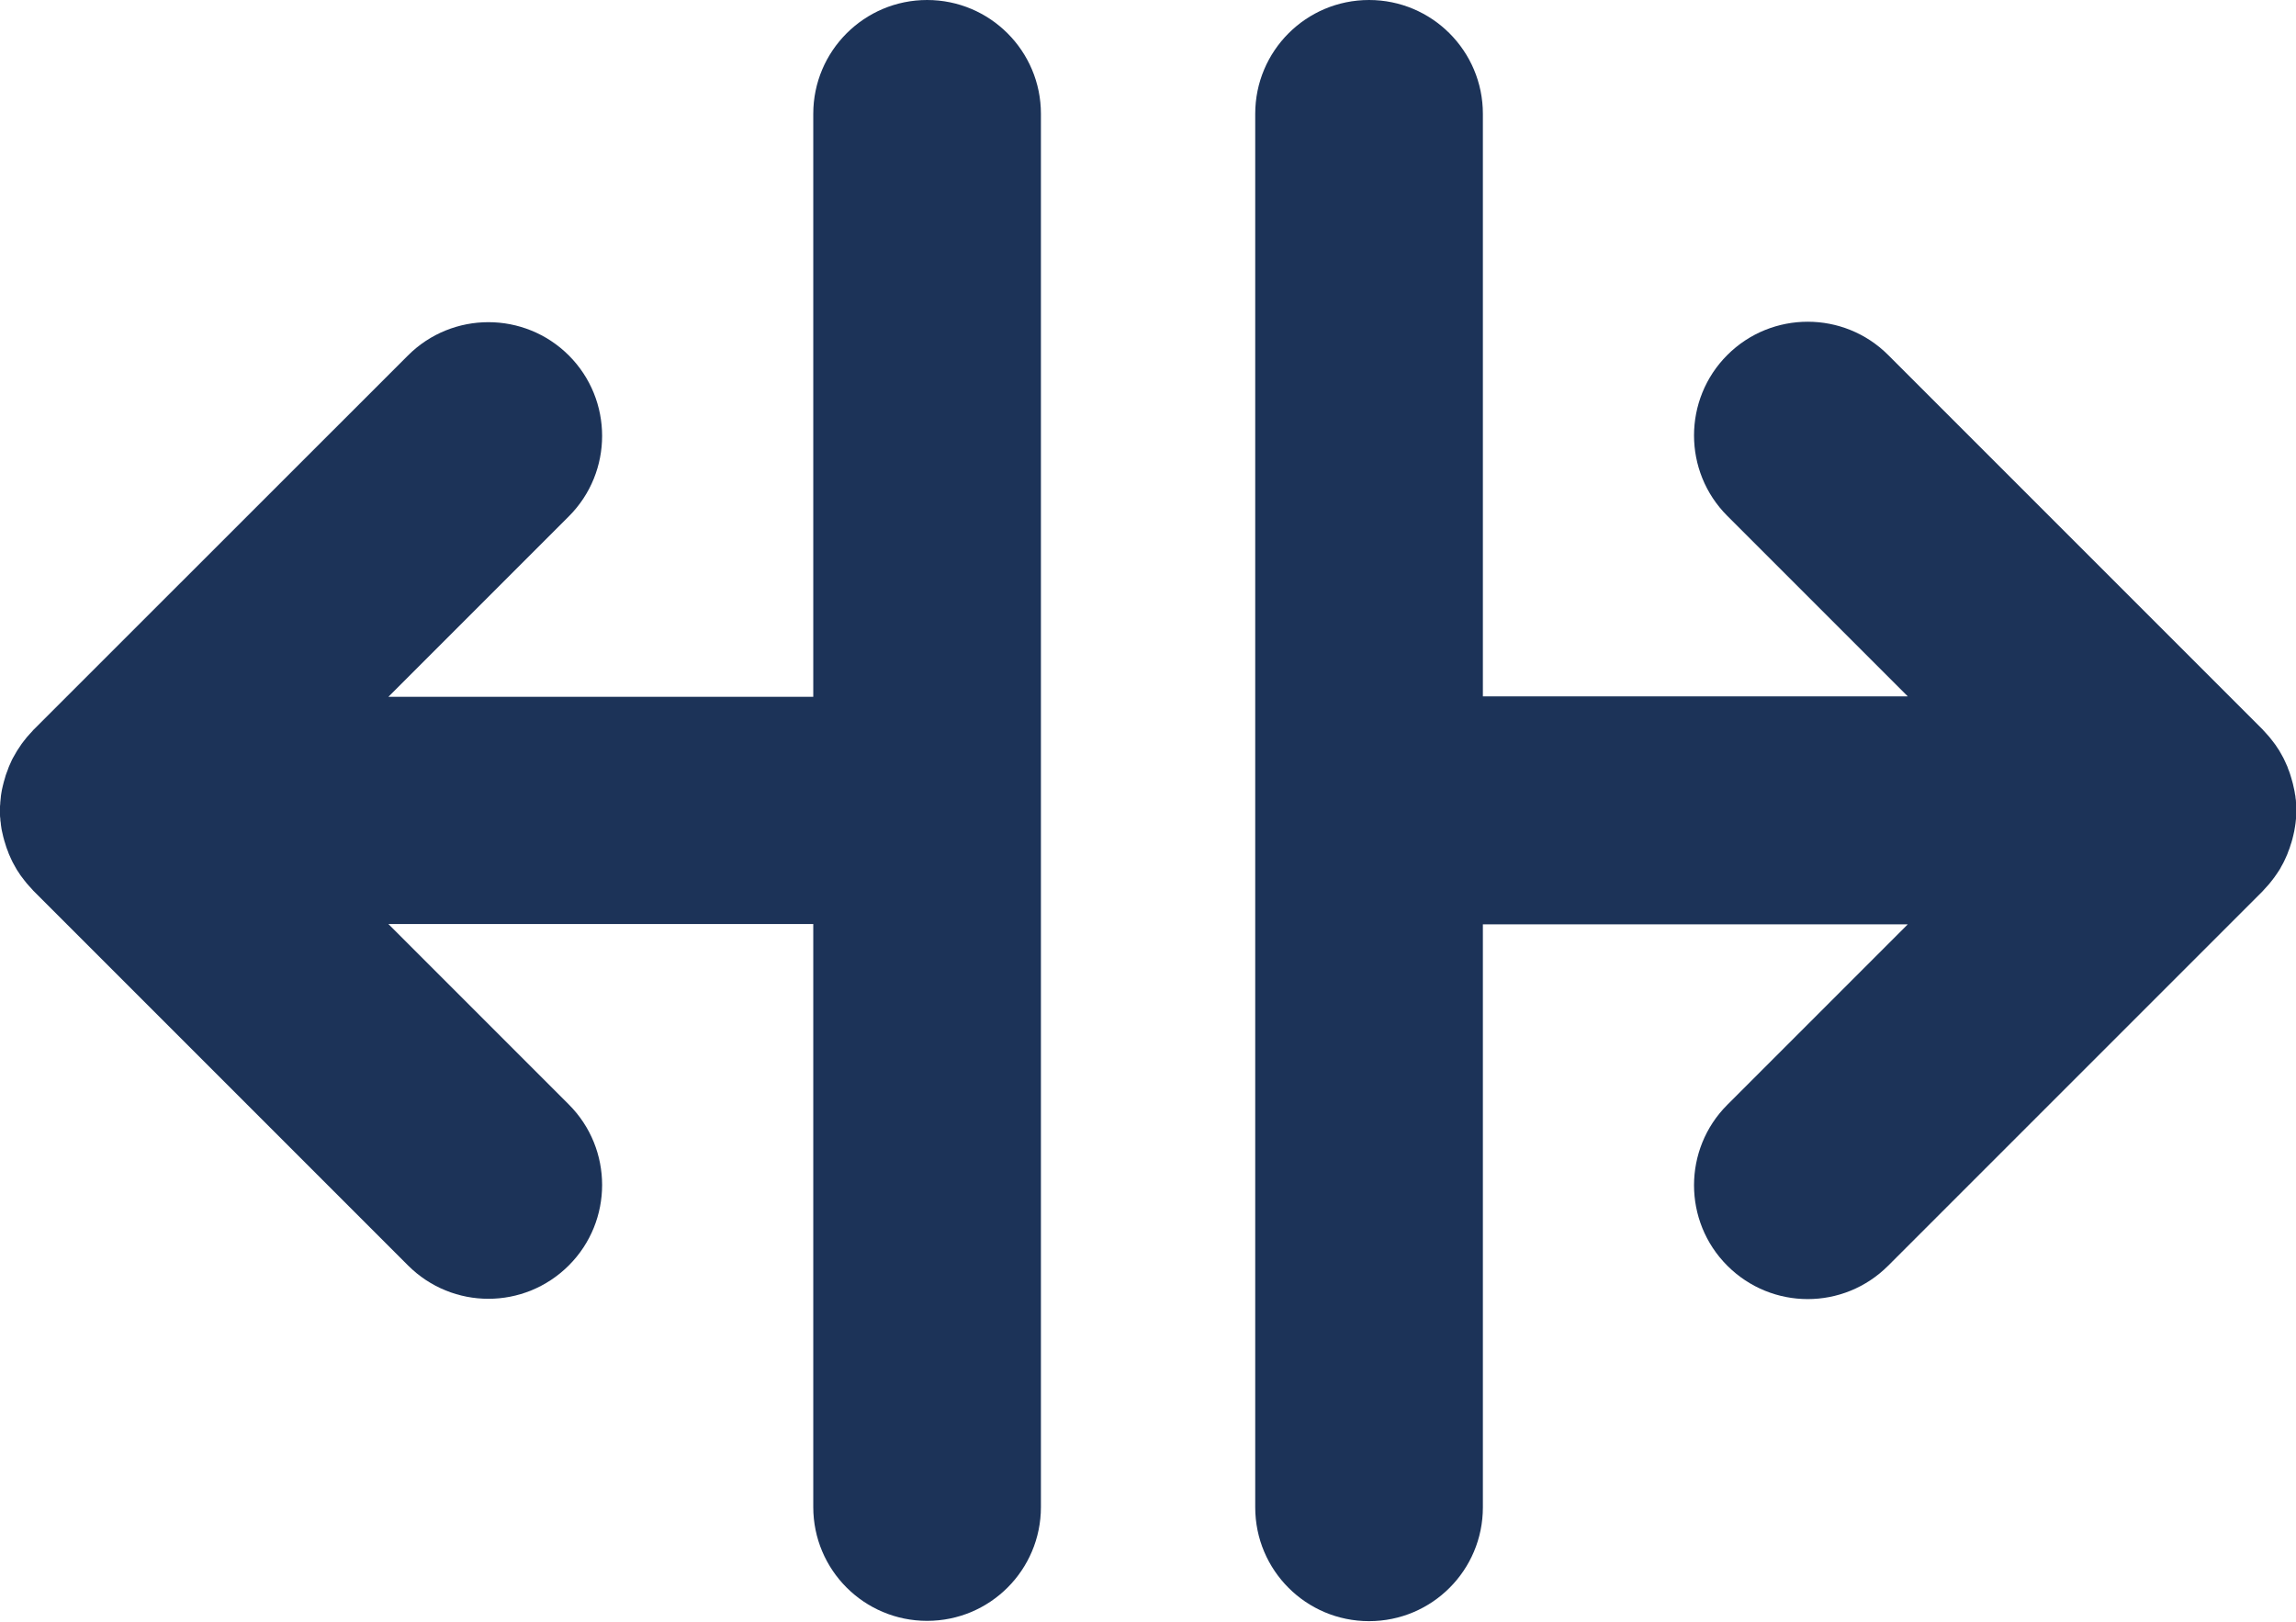
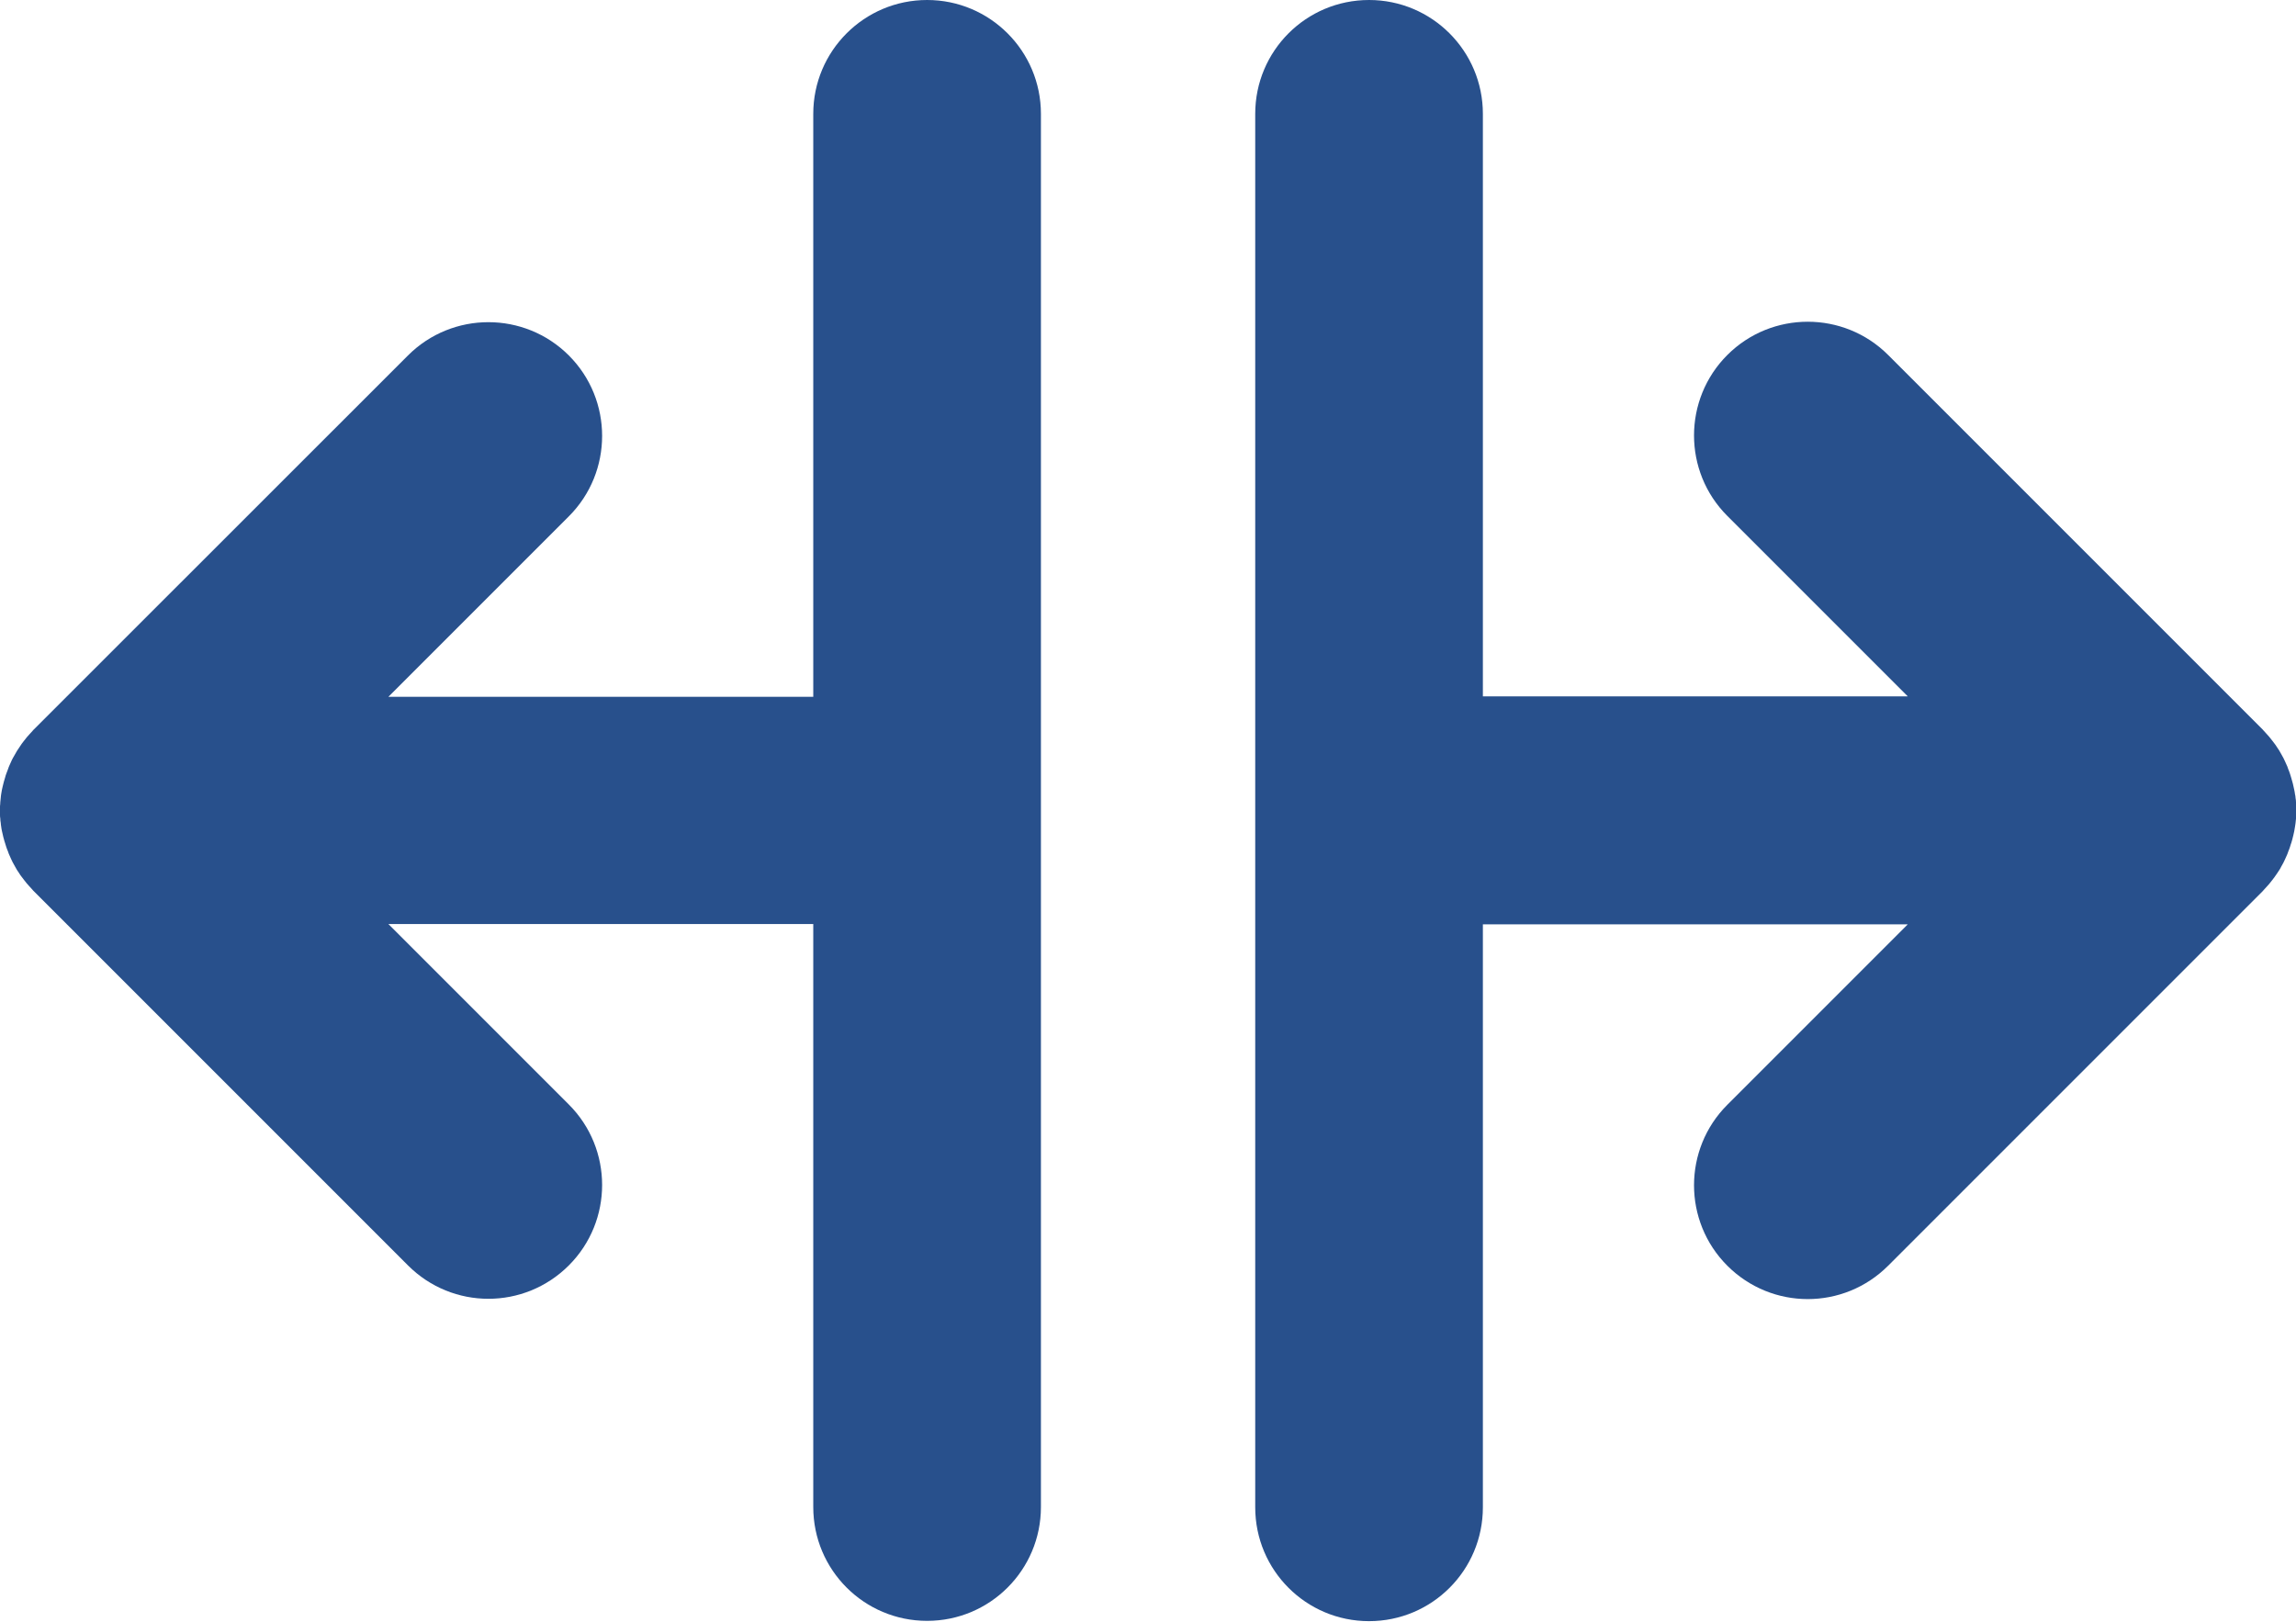
<svg xmlns="http://www.w3.org/2000/svg" id="Layer_1" version="1.1" viewBox="0 0 154.71 109.23">
  <defs>
    <style>
      .st0 {
-         fill: #1c3358;
+         fill: #28508c;
      }
    </style>
  </defs>
  <path class="st0" d="M62.47,0c-4.23,0-7.67,3.43-7.67,7.67v39.28h-28.63l12.16-12.16c2.99-2.99,2.99-7.85,0-10.84-2.99-2.99-7.85-2.99-10.84,0L2.24,49.19s-.03.04-.05.06c-.07.07-.14.15-.21.23-.06.06-.12.13-.17.19-.07.08-.13.16-.19.24-.05.07-.11.14-.16.21-.06.08-.11.16-.16.24-.05.08-.11.16-.16.24-.05.08-.09.15-.13.23-.05.09-.1.18-.15.26-.04.08-.08.15-.11.23-.04.09-.09.19-.13.29-.01.02-.02.05-.03.07-.02.06-.04.11-.06.17-.04.1-.07.19-.11.29-.03.09-.06.17-.08.26-.03.09-.05.18-.08.27-.02.09-.05.19-.07.28-.02.09-.04.18-.06.26-.02.1-.03.19-.05.29-.01.09-.03.18-.03.26-.01.1-.02.19-.03.29,0,.09-.01.18-.02.27,0,.09,0,.19,0,.28,0,.09,0,.19,0,.28,0,.09,0,.18.02.27,0,.1.01.19.03.29,0,.09.02.18.03.26.01.1.03.19.05.29.02.09.04.18.06.26.02.09.04.19.07.28.02.09.05.18.08.27.03.09.05.17.08.26.03.1.07.19.11.29.02.06.04.11.06.17.01.02.02.05.03.07.04.1.09.19.13.29.04.08.07.15.11.23.05.09.1.18.15.27.04.08.09.16.13.23.05.08.1.16.16.24.05.08.1.16.16.23.05.07.11.14.16.21.06.08.12.16.19.24.06.07.11.13.17.19.07.08.14.15.21.23.02.02.04.04.05.06l25.25,25.25c1.5,1.5,3.46,2.25,5.42,2.25,1.96,0,3.92-.75,5.42-2.25,2.99-2.99,2.99-7.85,0-10.84l-12.16-12.16h28.63v39.28c0,4.24,3.43,7.67,7.67,7.67s7.67-3.43,7.67-7.67V7.67c0-4.23-3.43-7.67-7.67-7.67Z" />
  <path class="st0" d="M154.38,56.84c.03-.09.06-.19.08-.28.02-.09.05-.18.07-.28.02-.09.04-.18.06-.27.02-.1.03-.19.05-.29.01-.09.03-.18.04-.27.01-.1.02-.19.03-.29,0-.09.01-.18.02-.27,0-.09,0-.19,0-.28,0-.09,0-.19,0-.28,0-.09,0-.18-.02-.27,0-.1-.01-.19-.03-.29,0-.09-.02-.18-.04-.27-.01-.1-.03-.19-.05-.29-.02-.09-.04-.18-.06-.27-.02-.09-.04-.19-.07-.28-.02-.09-.05-.19-.08-.28-.03-.09-.05-.17-.08-.26-.03-.1-.07-.19-.11-.29-.02-.06-.04-.11-.06-.17,0-.02-.02-.05-.03-.07-.04-.1-.09-.19-.13-.29-.04-.08-.07-.15-.11-.23-.05-.09-.1-.18-.15-.27-.04-.08-.09-.15-.13-.23-.05-.08-.1-.16-.16-.24-.05-.08-.1-.16-.16-.23-.05-.07-.11-.14-.16-.21-.06-.08-.12-.16-.19-.24-.06-.07-.11-.13-.17-.19-.07-.08-.14-.16-.21-.23-.02-.02-.04-.04-.05-.06l-25.25-25.25c-2.99-2.99-7.85-2.99-10.84,0-2.99,2.99-2.99,7.85,0,10.84l12.16,12.16h-28.63V7.67c0-4.23-3.43-7.67-7.67-7.67s-7.67,3.43-7.67,7.67v93.89c0,4.24,3.43,7.67,7.67,7.67s7.67-3.43,7.67-7.67v-39.28h28.63l-12.16,12.16c-2.99,2.99-2.99,7.85,0,10.84,1.5,1.5,3.46,2.25,5.42,2.25s3.92-.75,5.42-2.25l25.25-25.25s.03-.04.05-.06c.07-.08.14-.15.21-.23.06-.06.11-.13.17-.19.07-.08.13-.16.19-.24.06-.07.11-.14.16-.21.06-.08.11-.16.16-.23.05-.08.11-.16.16-.24.05-.07.09-.15.13-.23.05-.09.1-.18.15-.27.04-.07.07-.15.11-.23.05-.1.09-.19.13-.29.01-.02.02-.05.03-.07.02-.05.04-.11.06-.17.04-.1.08-.19.11-.29.03-.09.05-.17.08-.26Z" />
</svg>
